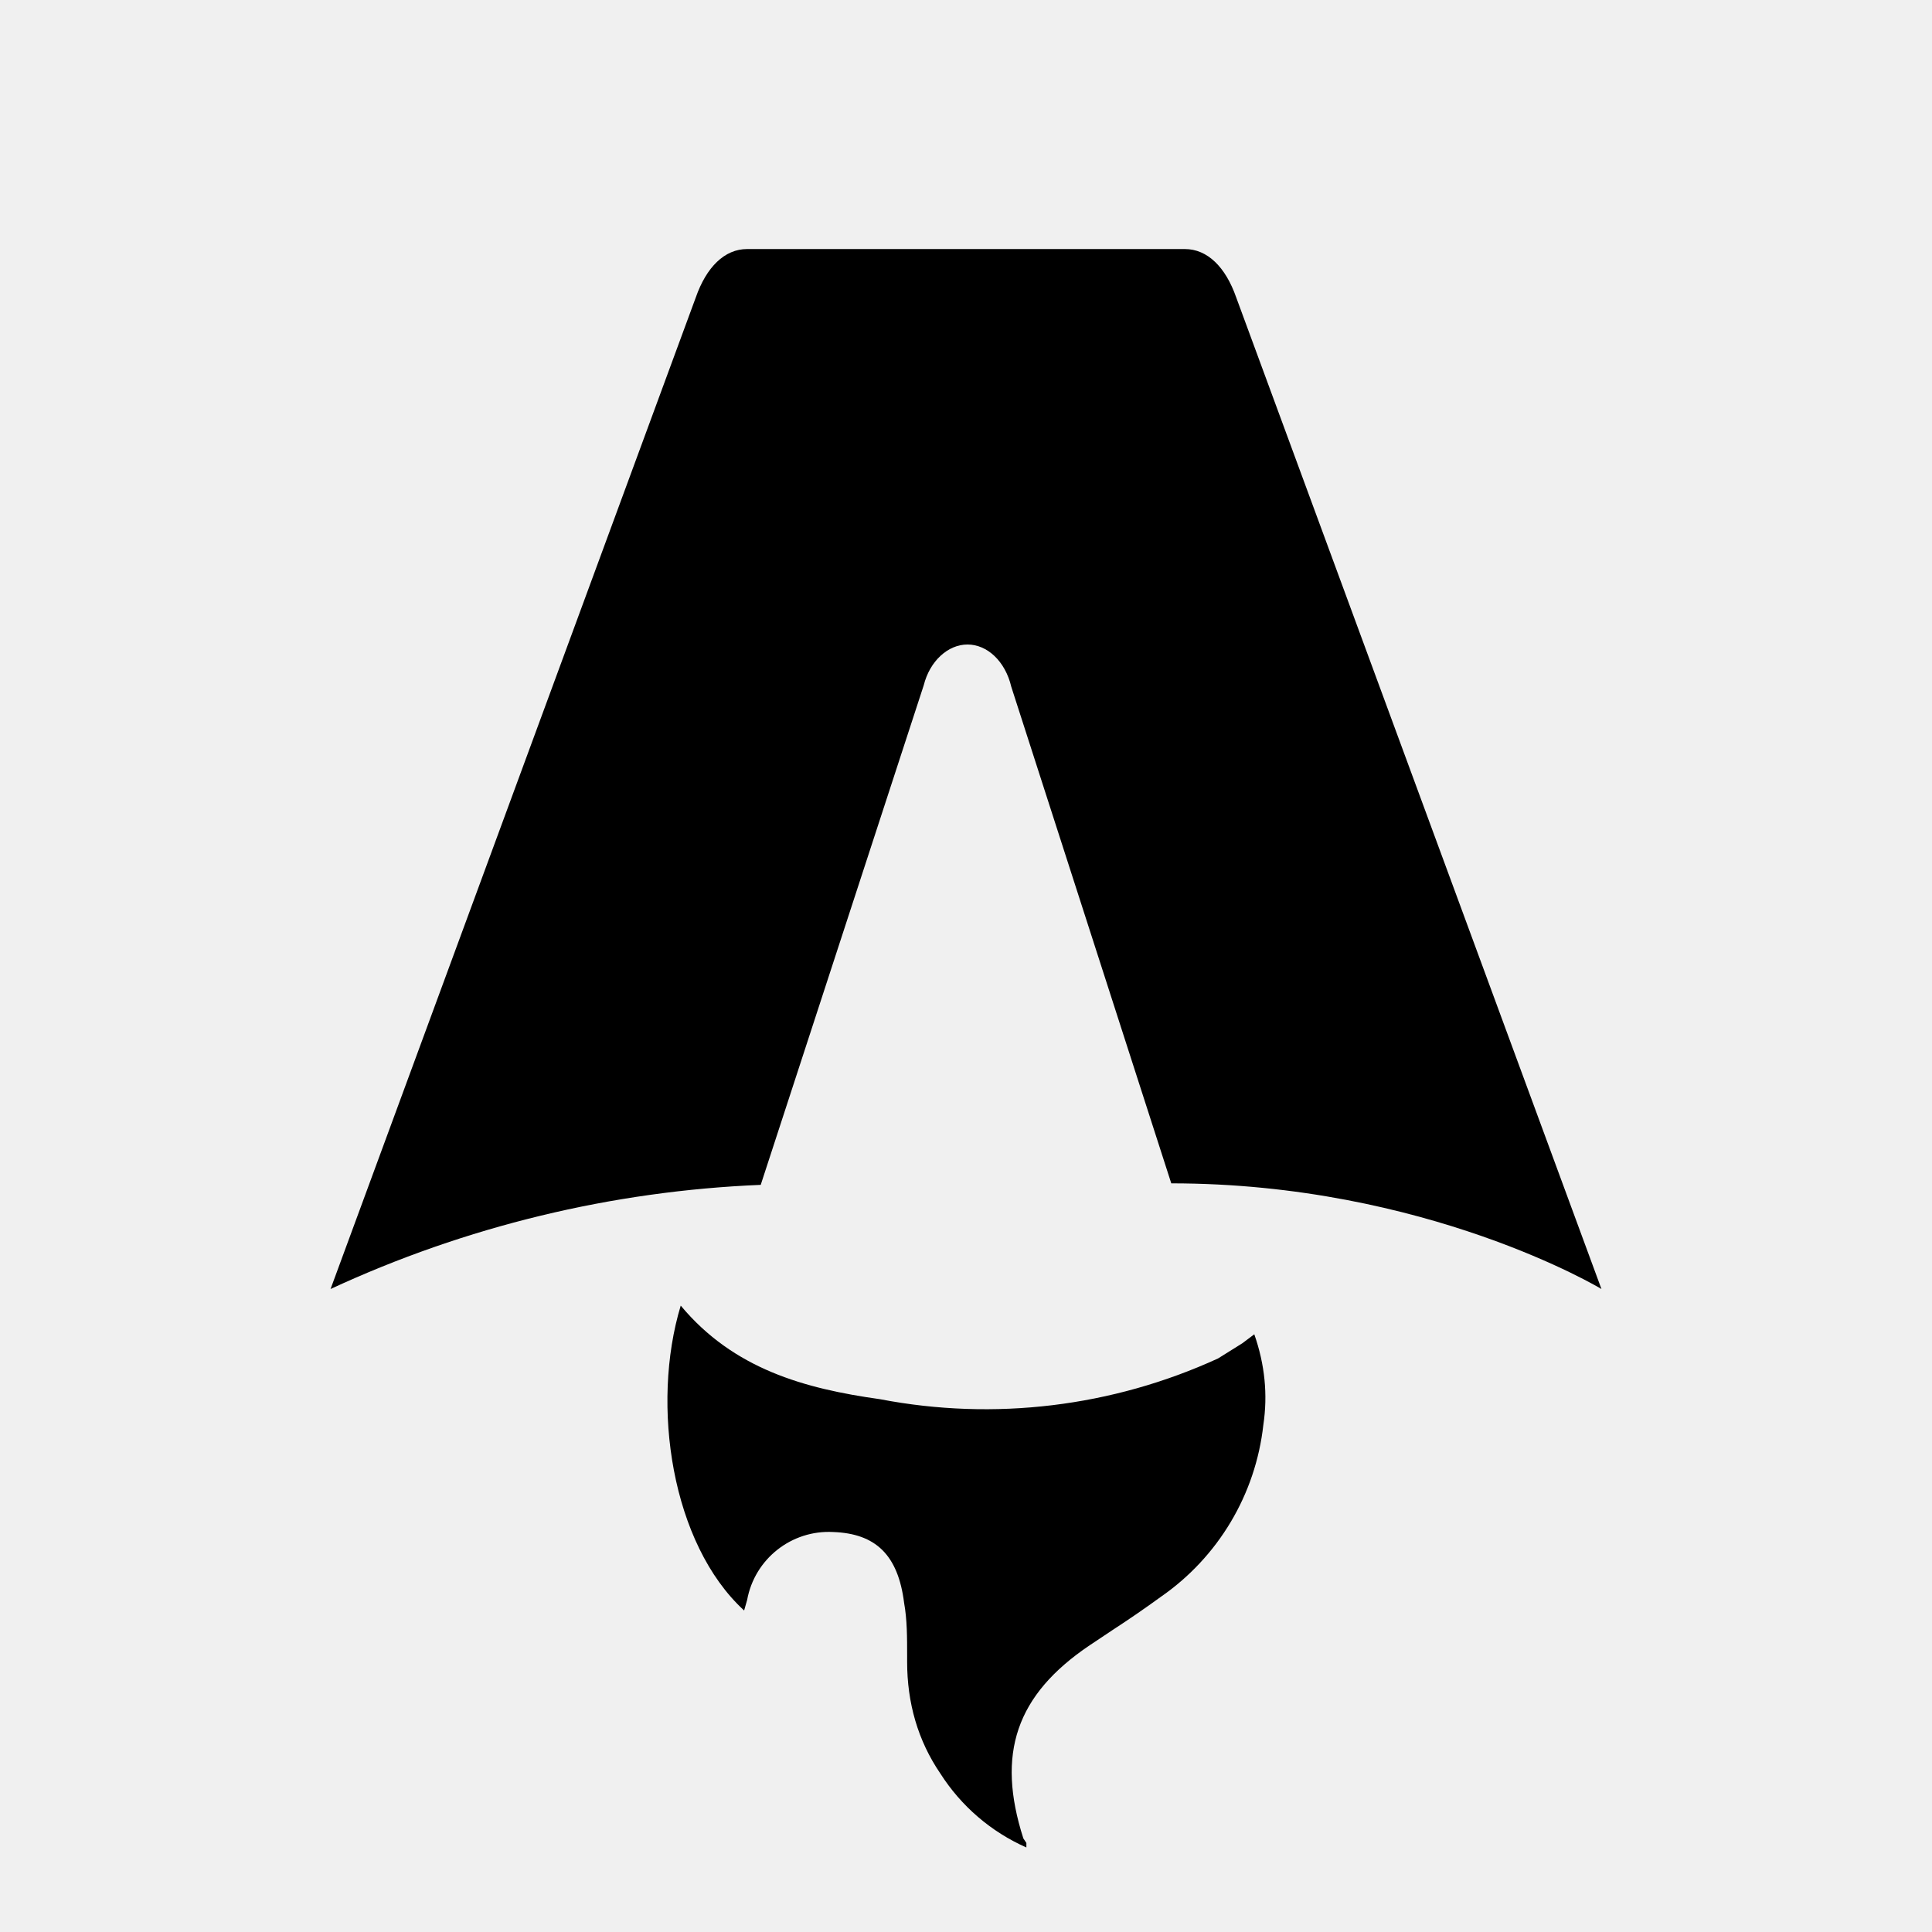
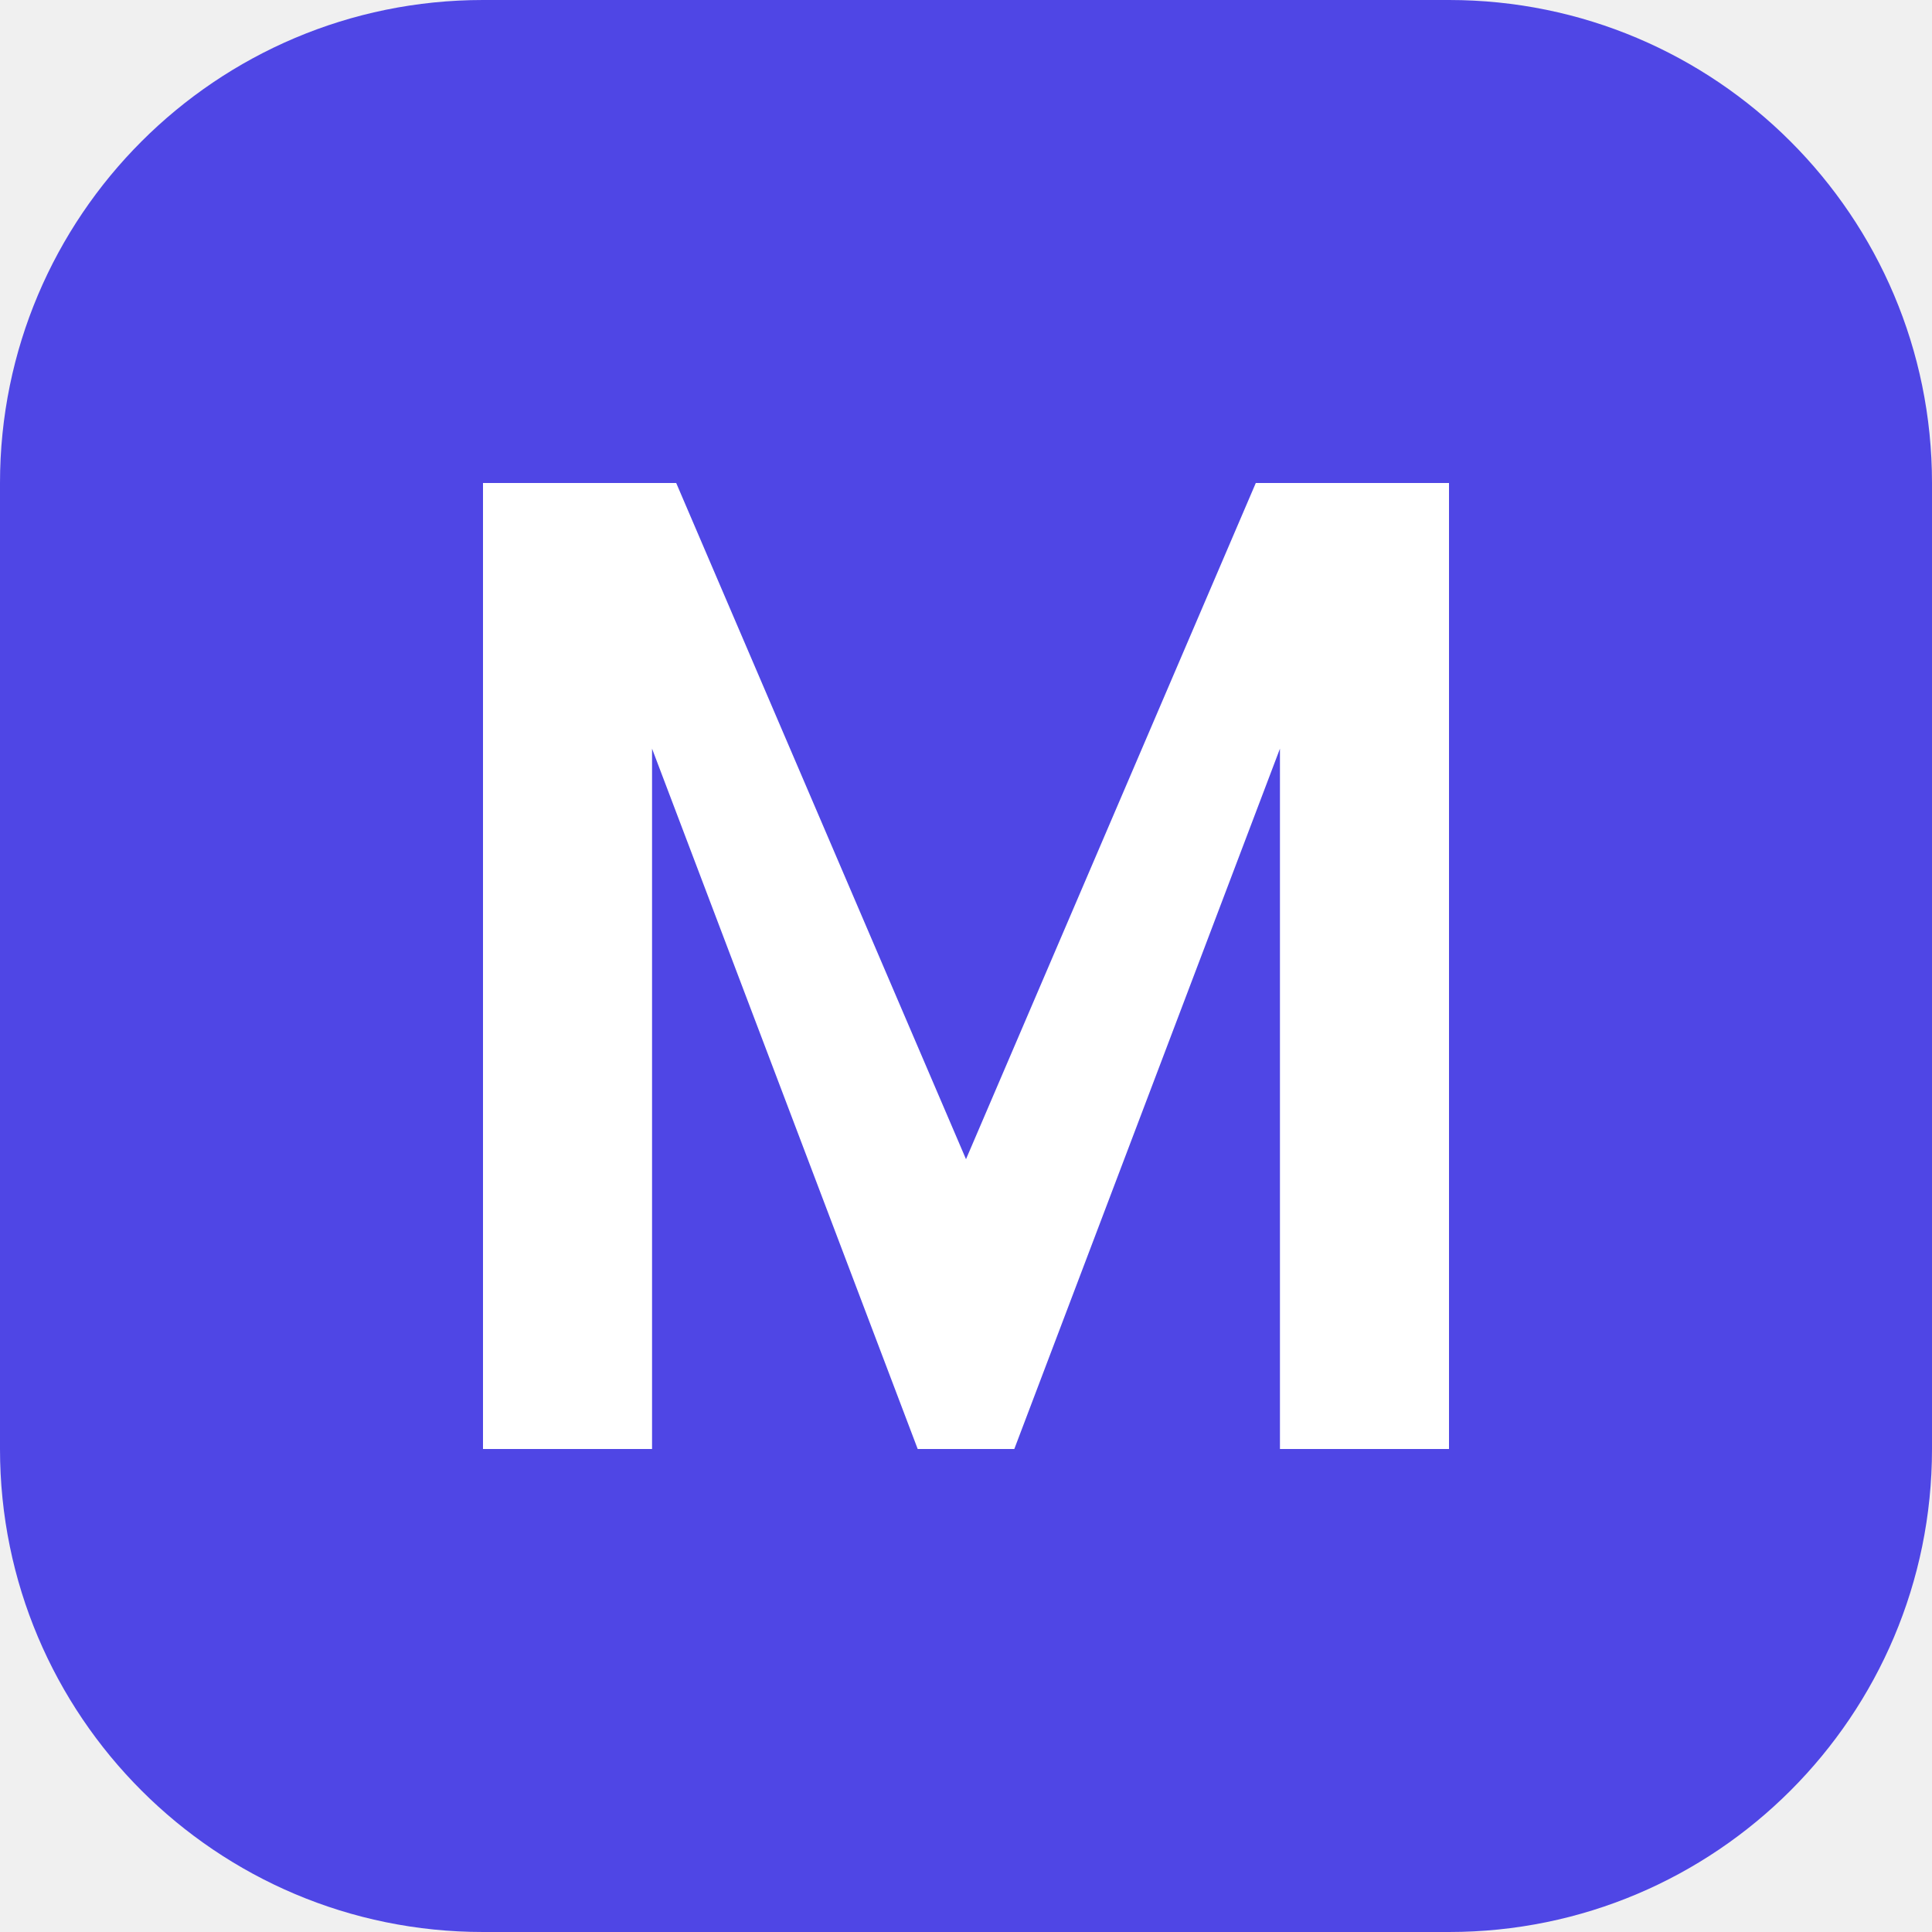
- <svg xmlns="http://www.w3.org/2000/svg" fill="none" viewBox="0 0 128 128">
-   <path d="M50.4 78.5a75.1 75.1 0 0 0-28.5 6.9l24.2-65.7c.7-2 1.9-3.2 3.4-3.2h29c1.5 0 2.7 1.2 3.4 3.2l24.2 65.7s-11.6-7-28.5-7L67 45.5c-.4-1.7-1.6-2.8-2.9-2.8-1.3 0-2.5 1.1-2.9 2.7L50.4 78.5Zm-1.1 28.2Zm-4.2-20.2c-2 6.6-.6 15.8 4.2 20.2a17.5 17.5 0 0 1 .2-.7 5.5 5.5 0 0 1 5.7-4.5c2.8.1 4.3 1.5 4.7 4.7.2 1.1.2 2.3.2 3.5v.4c0 2.7.7 5.2 2.2 7.4a13 13 0 0 0 5.7 4.9v-.3l-.2-.3c-1.8-5.6-.5-9.5 4.4-12.8l1.5-1a73 73 0 0 0 3.2-2.2 16 16 0 0 0 6.8-11.4c.3-2 .1-4-.6-6l-.8.6-1.6 1a37 37 0 0 1-22.4 2.7c-5-.7-9.7-2-13.2-6.2Z" />
-   <style>
-         path { fill: #000; }
-         @media (prefers-color-scheme: dark) {
-             path { fill: #FFF; }
-         }
-     </style>
+ <svg xmlns="http://www.w3.org/2000/svg" viewBox="0 0 32 32">
+   <rect width="32" height="32" rx="8" fill="#4f46e5" />
+   <path fill="#fff" d="M8 24V8h3.2l4.8 11.2L20.8 8H24v16h-2.8V12.4L16.8 24h-1.6L10.8 12.4V24H8z" />
</svg>
